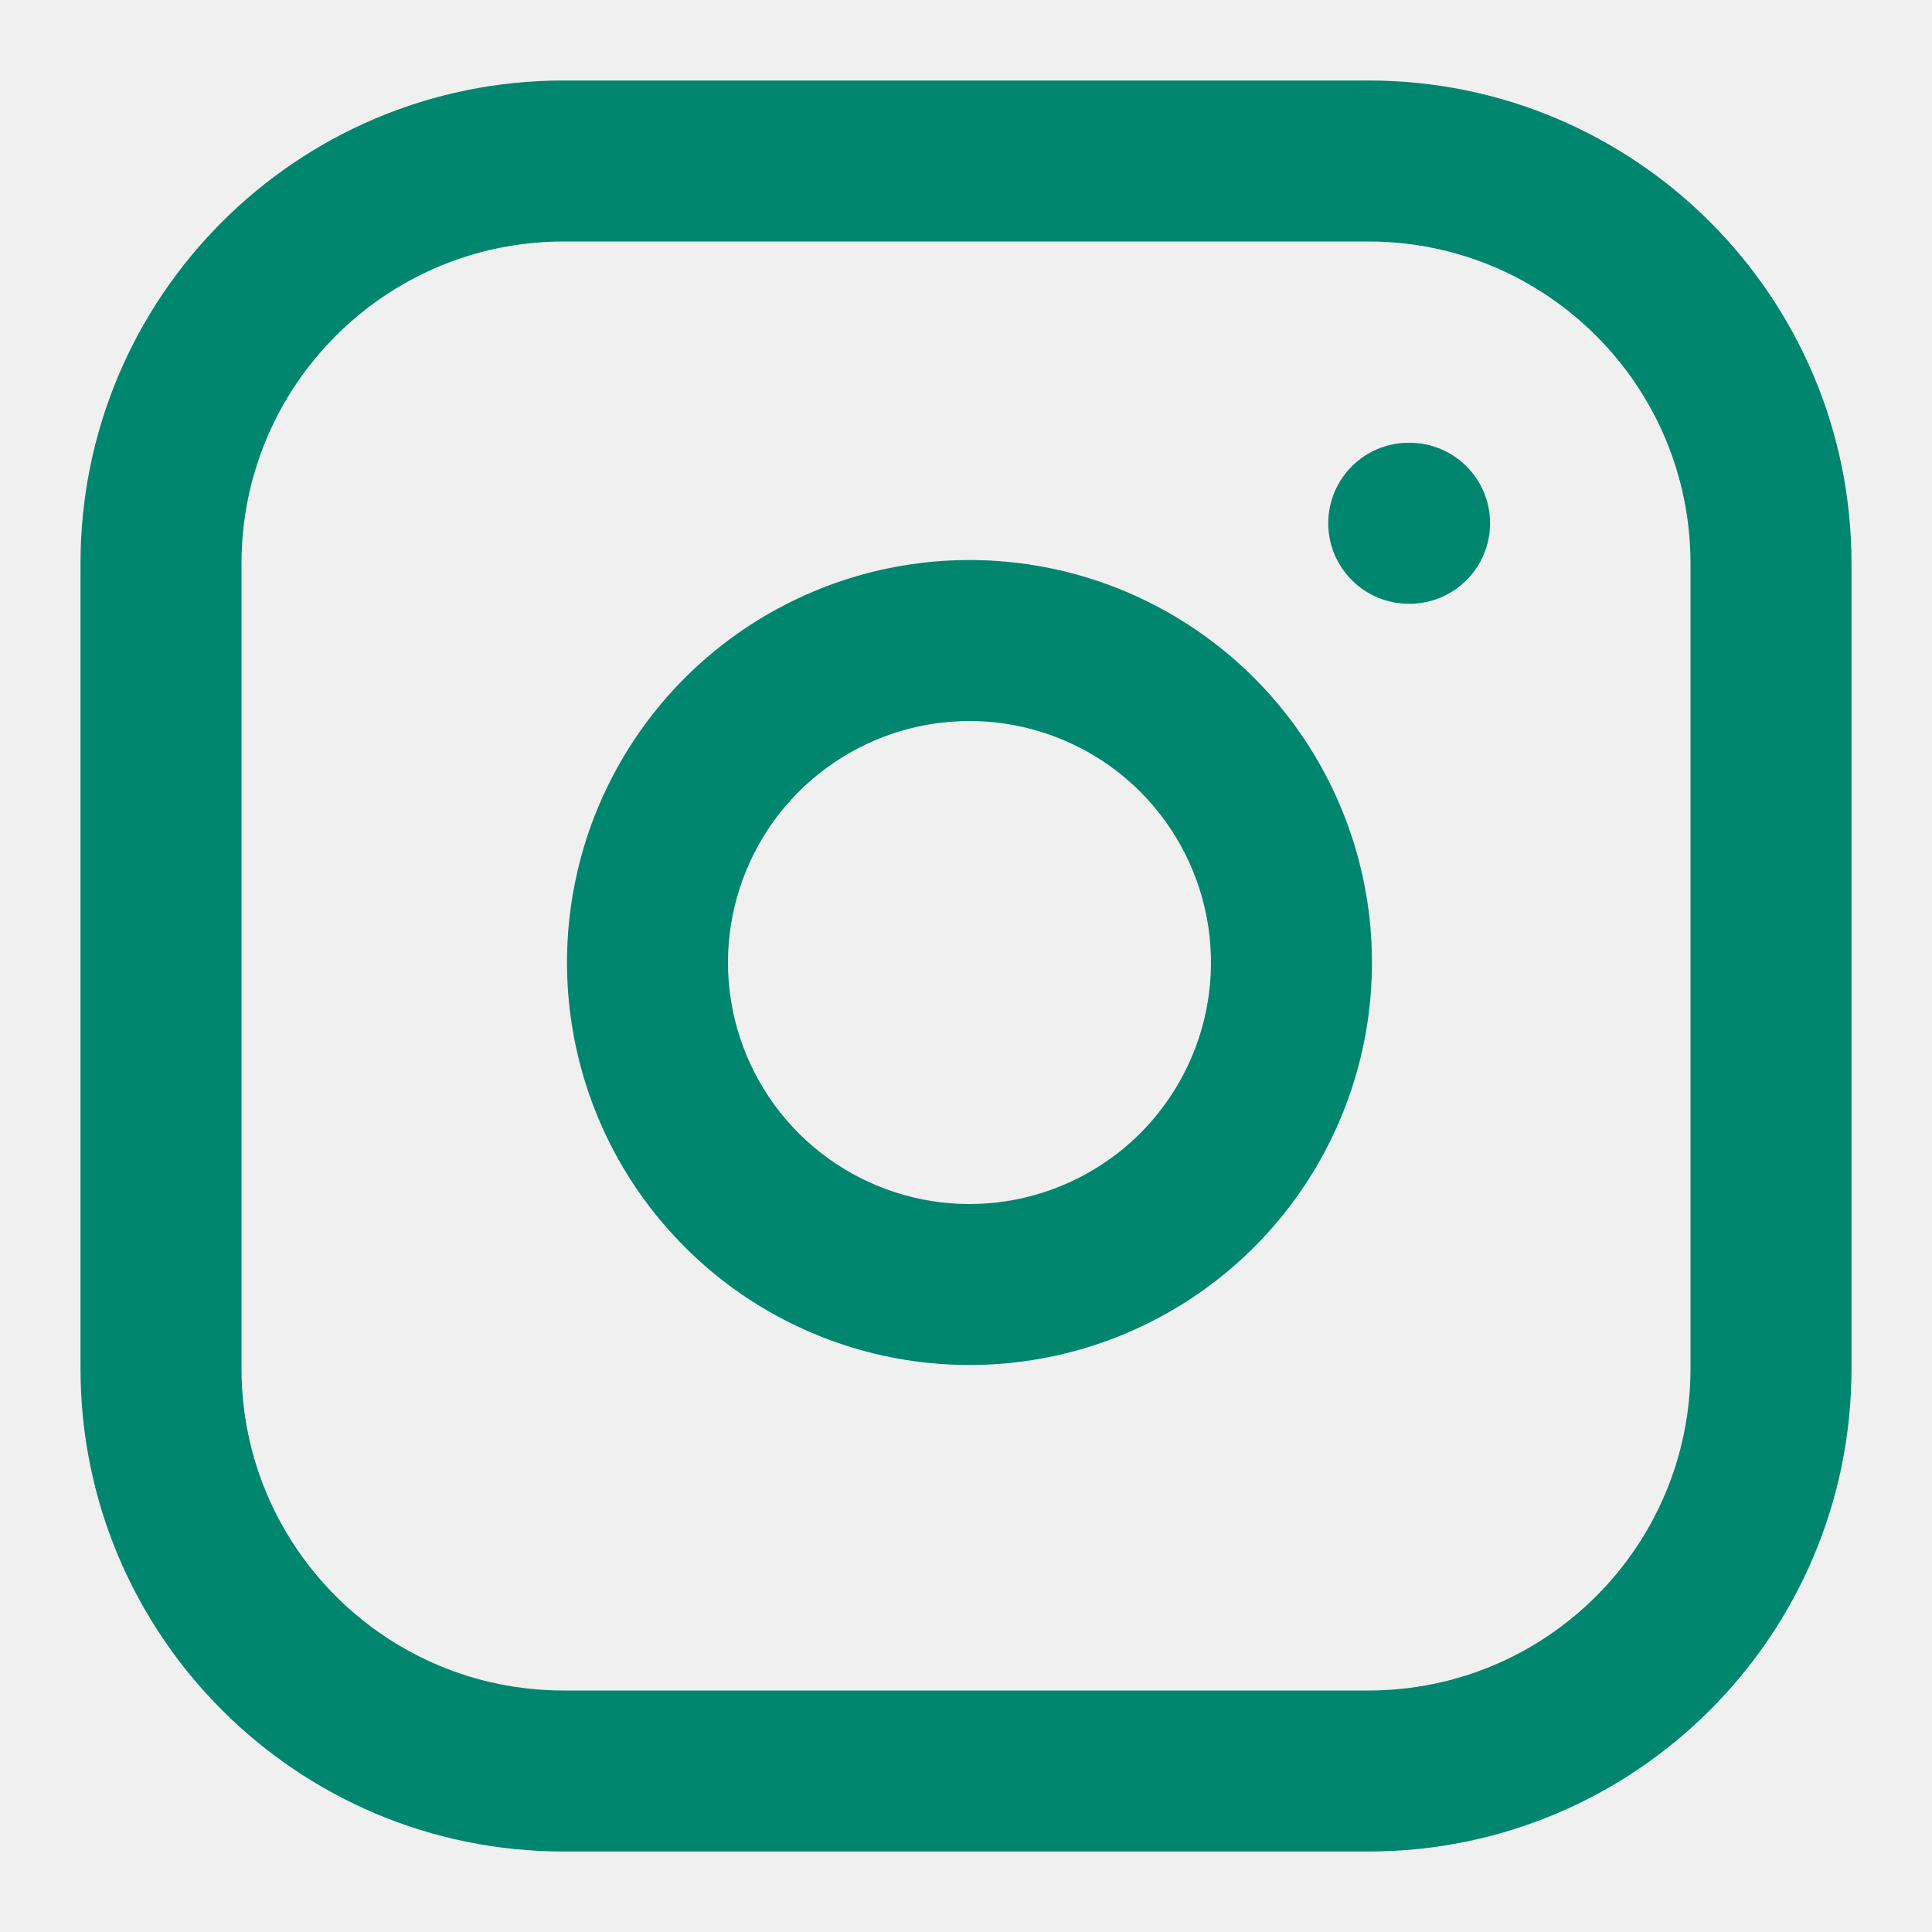
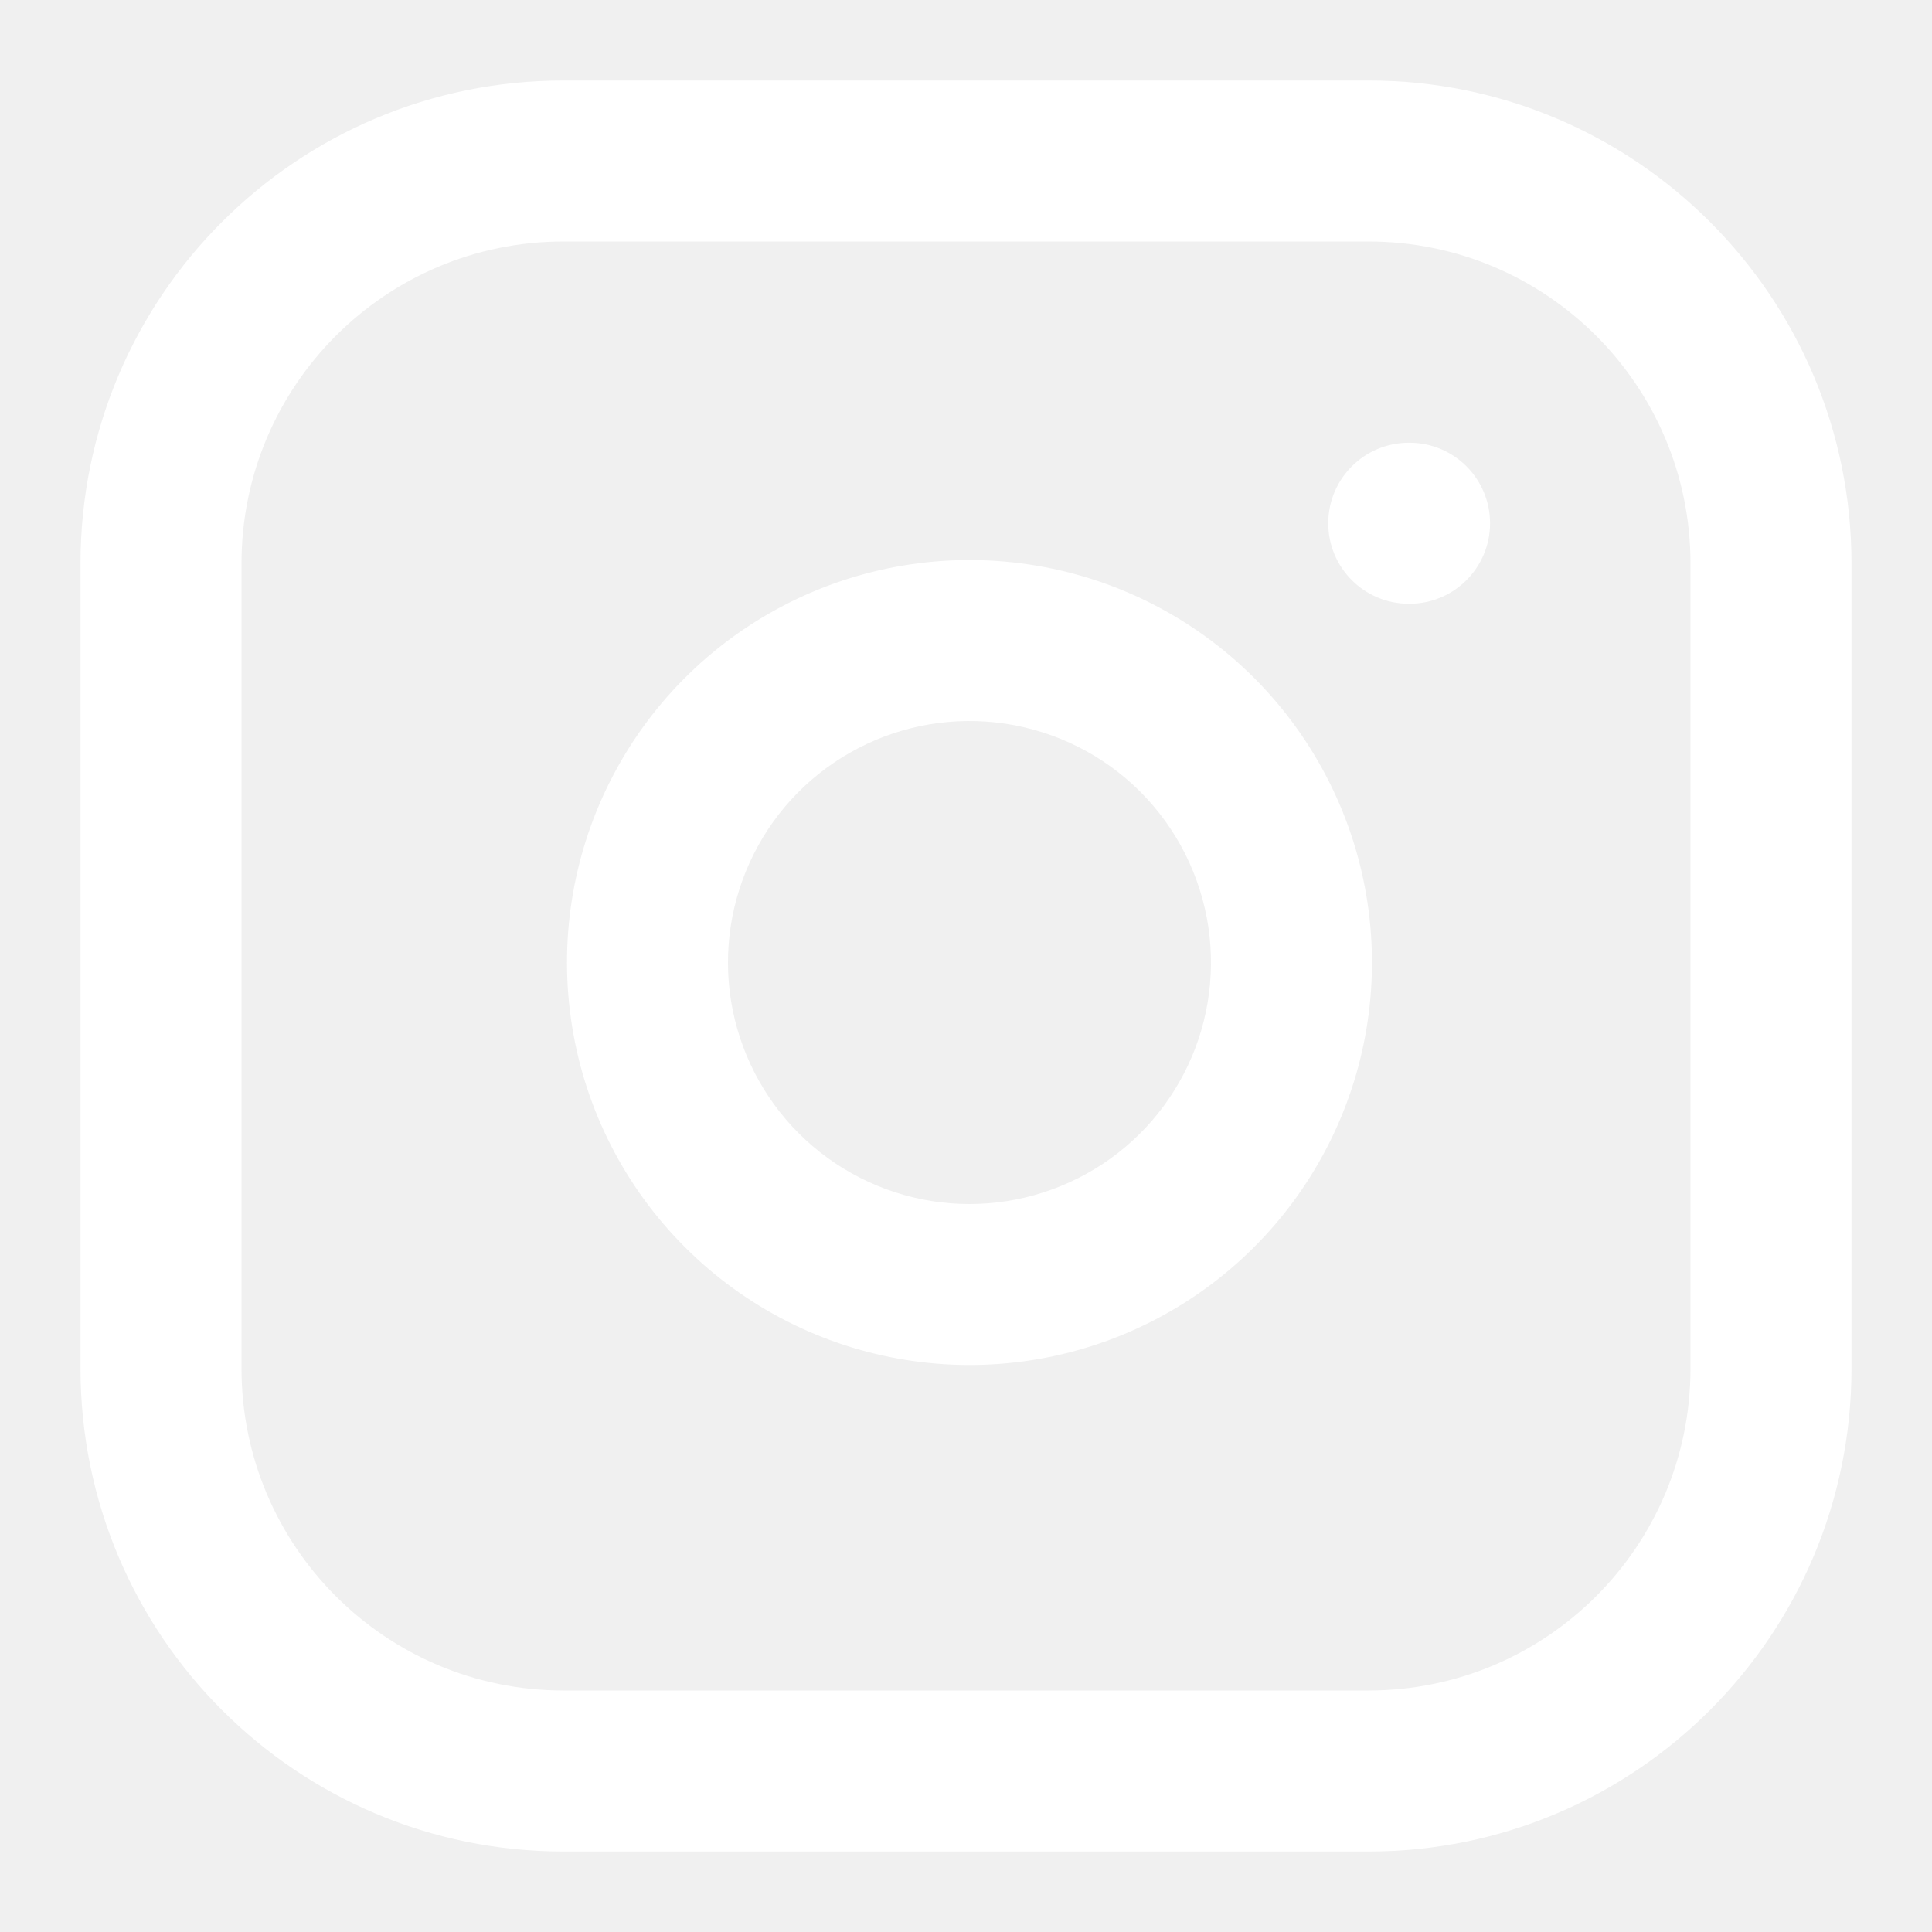
<svg xmlns="http://www.w3.org/2000/svg" width="24" height="24" viewBox="0 0 24 24" fill="none">
-   <path fill-rule="evenodd" clip-rule="evenodd" d="M7 3C4.791 3 3 4.791 3 7V17C3 19.209 4.791 21 7 21H17C19.209 21 21 19.209 21 17V7C21 4.791 19.209 3 17 3H7ZM1 7C1 3.686 3.686 1 7 1H17C20.314 1 23 3.686 23 7V17C23 20.314 20.314 23 17 23H7C3.686 23 1 20.314 1 17V7Z" fill="#00856F" />
-   <path fill-rule="evenodd" clip-rule="evenodd" d="M12.483 8.989C11.859 8.897 11.222 9.003 10.662 9.294C10.101 9.585 9.647 10.044 9.364 10.608C9.08 11.172 8.981 11.81 9.081 12.433C9.182 13.056 9.476 13.632 9.922 14.078C10.368 14.524 10.944 14.818 11.567 14.919C12.19 15.019 12.828 14.92 13.392 14.636C13.956 14.353 14.415 13.899 14.706 13.338C14.997 12.778 15.103 12.141 15.011 11.517C14.916 10.88 14.62 10.291 14.165 9.835C13.71 9.38 13.12 9.084 12.483 8.989ZM9.74 7.519C10.674 7.034 11.736 6.857 12.777 7.011C13.838 7.168 14.82 7.663 15.579 8.421C16.337 9.18 16.832 10.162 16.989 11.223C17.143 12.264 16.966 13.326 16.481 14.26C15.997 15.193 15.231 15.95 14.291 16.423C13.352 16.896 12.287 17.06 11.249 16.893C10.211 16.726 9.251 16.236 8.508 15.492C7.764 14.749 7.274 13.79 7.107 12.751C6.94 11.713 7.104 10.648 7.577 9.709C8.05 8.769 8.807 8.003 9.74 7.519Z" fill="#00856F" />
-   <path fill-rule="evenodd" clip-rule="evenodd" d="M16.5 6.5C16.5 5.948 16.948 5.5 17.5 5.5H17.51C18.062 5.5 18.51 5.948 18.51 6.5C18.51 7.052 18.062 7.5 17.51 7.5H17.5C16.948 7.5 16.5 7.052 16.5 6.5Z" fill="#00856F" />
+   <path fill-rule="evenodd" clip-rule="evenodd" d="M7 3C4.791 3 3 4.791 3 7V17C3 19.209 4.791 21 7 21H17C19.209 21 21 19.209 21 17V7C21 4.791 19.209 3 17 3H7ZM1 7C1 3.686 3.686 1 7 1H17C20.314 1 23 3.686 23 7V17C23 20.314 20.314 23 17 23H7C3.686 23 1 20.314 1 17V7Z" fill="#FFFFFF" />
+   <path fill-rule="evenodd" clip-rule="evenodd" d="M12.483 8.989C11.859 8.897 11.222 9.003 10.662 9.294C10.101 9.585 9.647 10.044 9.364 10.608C9.08 11.172 8.981 11.81 9.081 12.433C9.182 13.056 9.476 13.632 9.922 14.078C10.368 14.524 10.944 14.818 11.567 14.919C12.19 15.019 12.828 14.92 13.392 14.636C13.956 14.353 14.415 13.899 14.706 13.338C14.997 12.778 15.103 12.141 15.011 11.517C14.916 10.88 14.62 10.291 14.165 9.835C13.71 9.38 13.12 9.084 12.483 8.989ZM9.74 7.519C10.674 7.034 11.736 6.857 12.777 7.011C13.838 7.168 14.82 7.663 15.579 8.421C16.337 9.18 16.832 10.162 16.989 11.223C17.143 12.264 16.966 13.326 16.481 14.26C15.997 15.193 15.231 15.95 14.291 16.423C13.352 16.896 12.287 17.06 11.249 16.893C10.211 16.726 9.251 16.236 8.508 15.492C7.764 14.749 7.274 13.79 7.107 12.751C6.94 11.713 7.104 10.648 7.577 9.709C8.05 8.769 8.807 8.003 9.74 7.519Z" fill="#FFFFFF" />
+   <path fill-rule="evenodd" clip-rule="evenodd" d="M16.5 6.5C16.5 5.948 16.948 5.5 17.5 5.5H17.51C18.062 5.5 18.51 5.948 18.51 6.5C18.51 7.052 18.062 7.5 17.51 7.5H17.5C16.948 7.5 16.5 7.052 16.5 6.5Z" fill="#FFFFFF" />
</svg>
